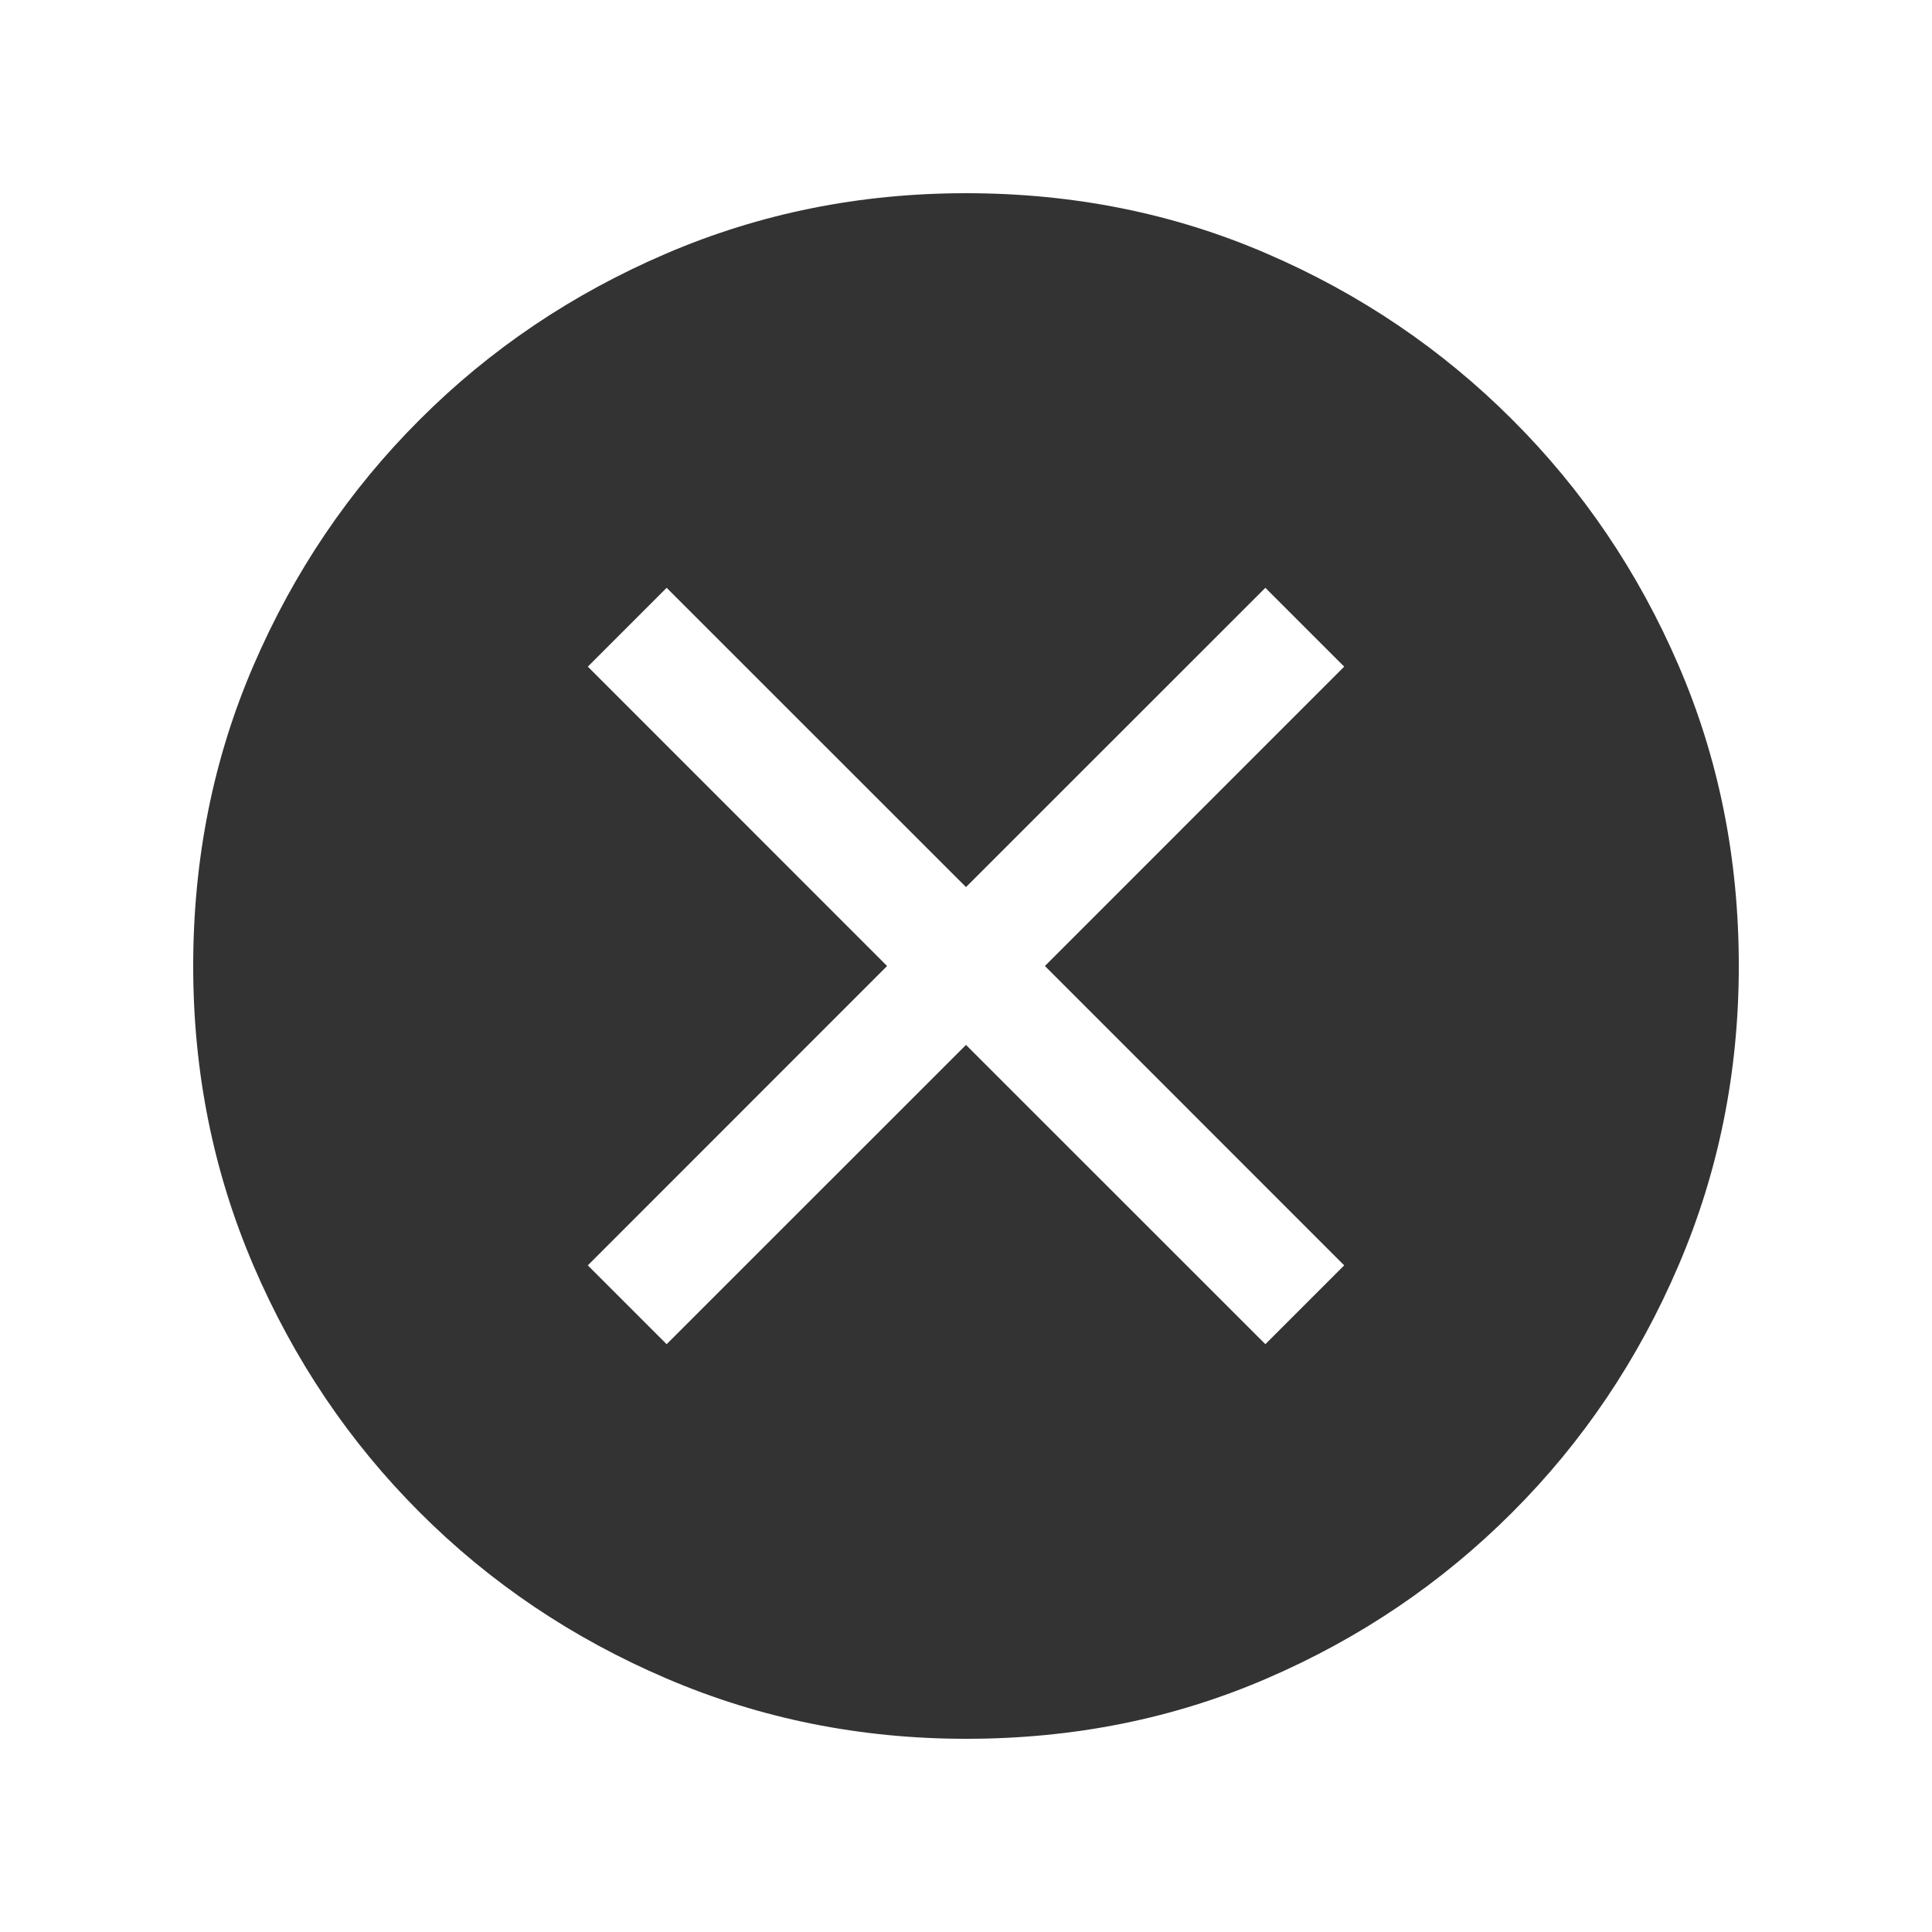
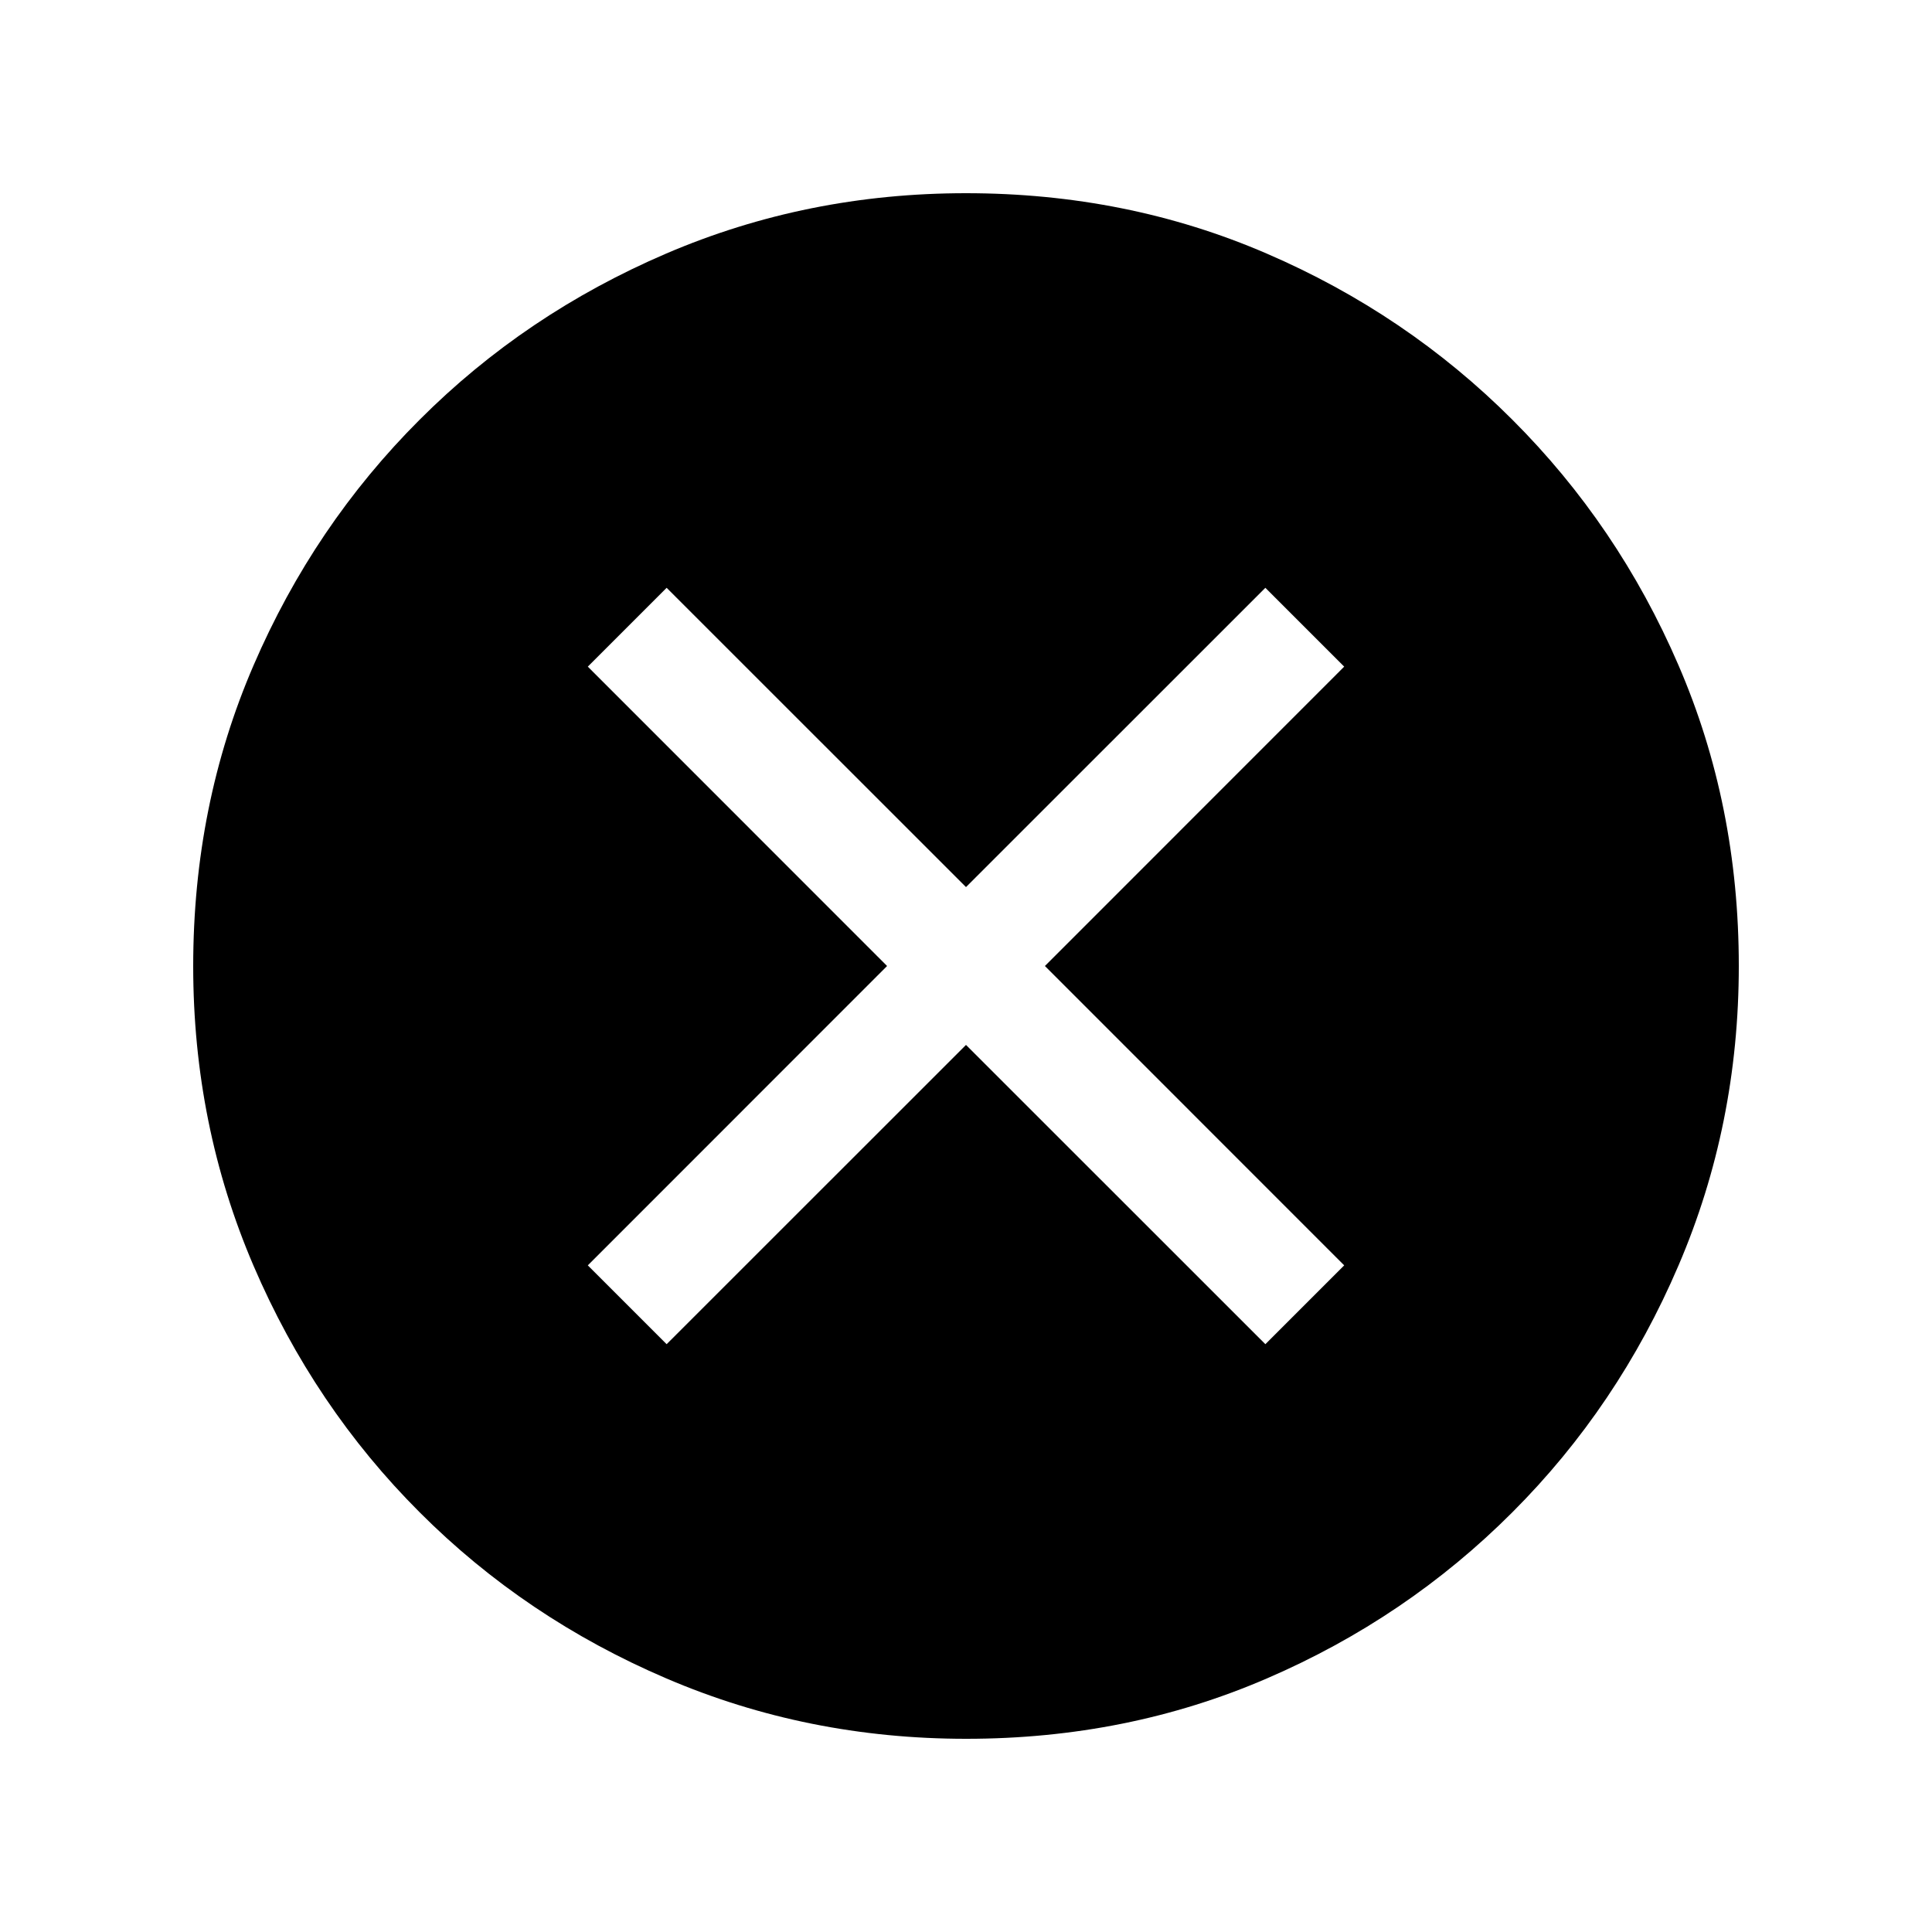
<svg xmlns="http://www.w3.org/2000/svg" width="20" height="20" viewBox="0 0 20 20" fill="none">
  <mask id="mask0_36_3552" style="mask-type:alpha" maskUnits="userSpaceOnUse" x="0" y="0" width="20" height="20">
    <rect width="20" height="20" fill="#D9D9D9" />
  </mask>
  <g mask="url(#mask0_36_3552)">
-     <path d="M6.901 13.915L10 10.817L13.099 13.915L13.915 13.099L10.817 10L13.915 6.901L13.099 6.085L10 9.183L6.901 6.085L6.085 6.901L9.183 10L6.085 13.099L6.901 13.915ZM10.002 18C8.905 18 7.871 17.792 6.898 17.375C5.926 16.959 5.074 16.386 4.345 15.656C3.615 14.927 3.042 14.076 2.625 13.104C2.208 12.132 2 11.098 2 10.002C2 8.89 2.208 7.852 2.625 6.887C3.041 5.922 3.614 5.074 4.344 4.345C5.073 3.615 5.924 3.042 6.896 2.625C7.868 2.208 8.902 2 9.999 2C11.11 2 12.148 2.208 13.113 2.625C14.078 3.041 14.925 3.614 15.655 4.344C16.385 5.073 16.959 5.92 17.375 6.885C17.792 7.849 18 8.887 18 9.999C18 11.095 17.792 12.13 17.375 13.102C16.959 14.074 16.386 14.925 15.656 15.655C14.927 16.385 14.08 16.959 13.115 17.375C12.15 17.792 11.113 18 10.002 18Z" fill="#333333" />
+     <path d="M6.901 13.915L10 10.817L13.099 13.915L13.915 13.099L10.817 10L13.915 6.901L13.099 6.085L10 9.183L6.901 6.085L6.085 6.901L9.183 10L6.085 13.099L6.901 13.915ZM10.002 18C8.905 18 7.871 17.792 6.898 17.375C5.926 16.959 5.074 16.386 4.345 15.656C3.615 14.927 3.042 14.076 2.625 13.104C2.208 12.132 2 11.098 2 10.002C2 8.89 2.208 7.852 2.625 6.887C3.041 5.922 3.614 5.074 4.344 4.345C5.073 3.615 5.924 3.042 6.896 2.625C7.868 2.208 8.902 2 9.999 2C11.11 2 12.148 2.208 13.113 2.625C14.078 3.041 14.925 3.614 15.655 4.344C16.385 5.073 16.959 5.92 17.375 6.885C17.792 7.849 18 8.887 18 9.999C18 11.095 17.792 12.13 17.375 13.102C16.959 14.074 16.386 14.925 15.656 15.655C14.927 16.385 14.08 16.959 13.115 17.375C12.15 17.792 11.113 18 10.002 18Z" fill="currentColor" />
  </g>
</svg>
